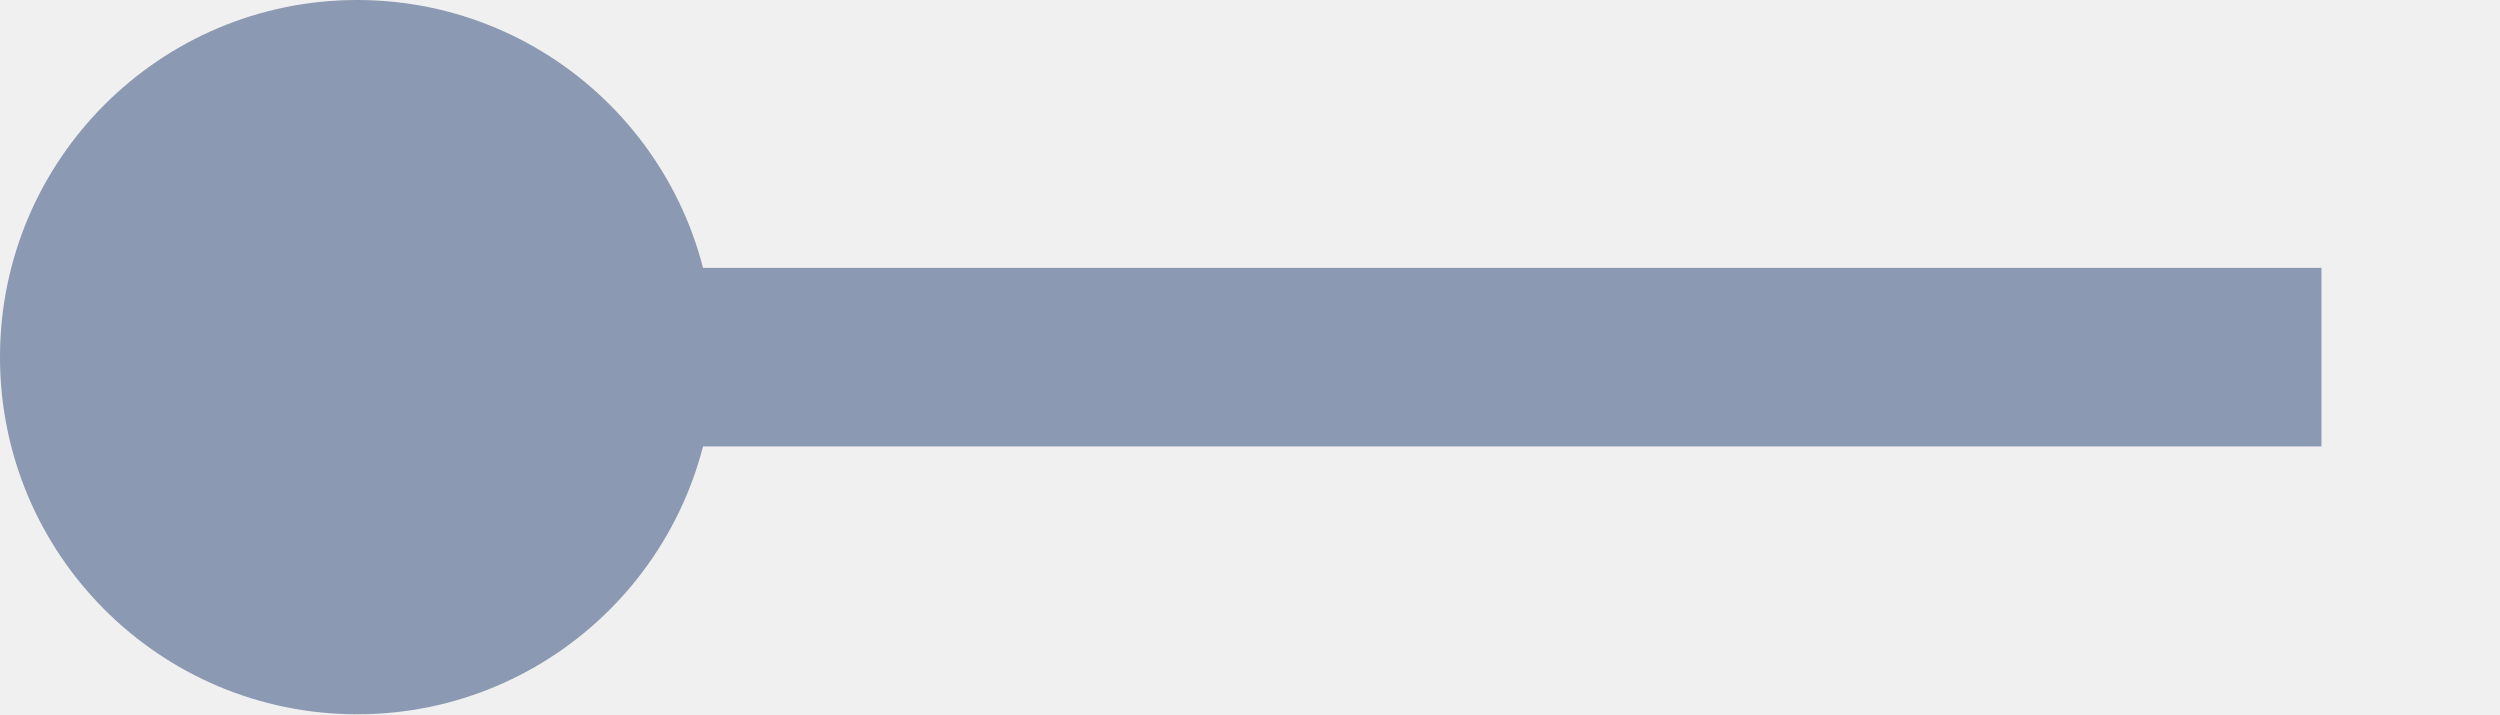
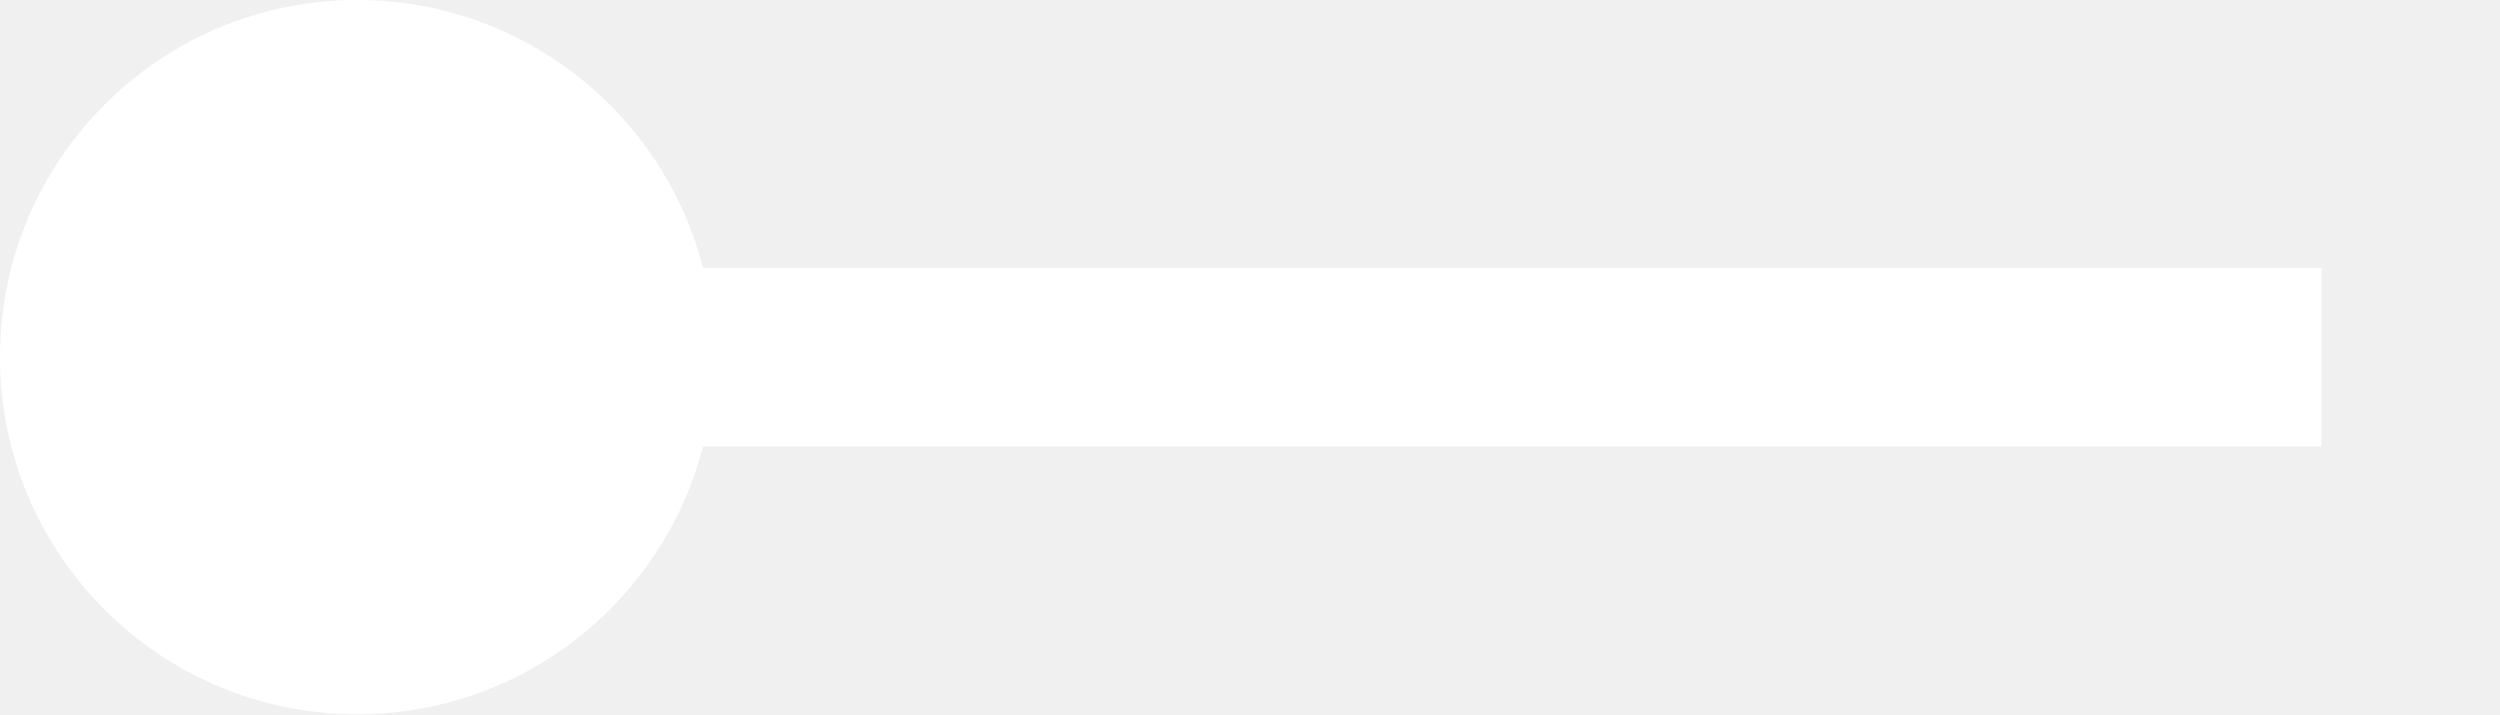
<svg xmlns="http://www.w3.org/2000/svg" width="7" height="2" viewBox="0 0 7 2" fill="none">
-   <path d="M6.5 1H1" stroke="#8C99B2" stroke-width="0.5" />
-   <circle cx="1" cy="1" r="1" fill="#8C99B2" />
+   <path d="M6.5 1H1" stroke="white" stroke-width="0.5" />
+   <circle cx="1" cy="1" r="1" fill="white" />
</svg>
